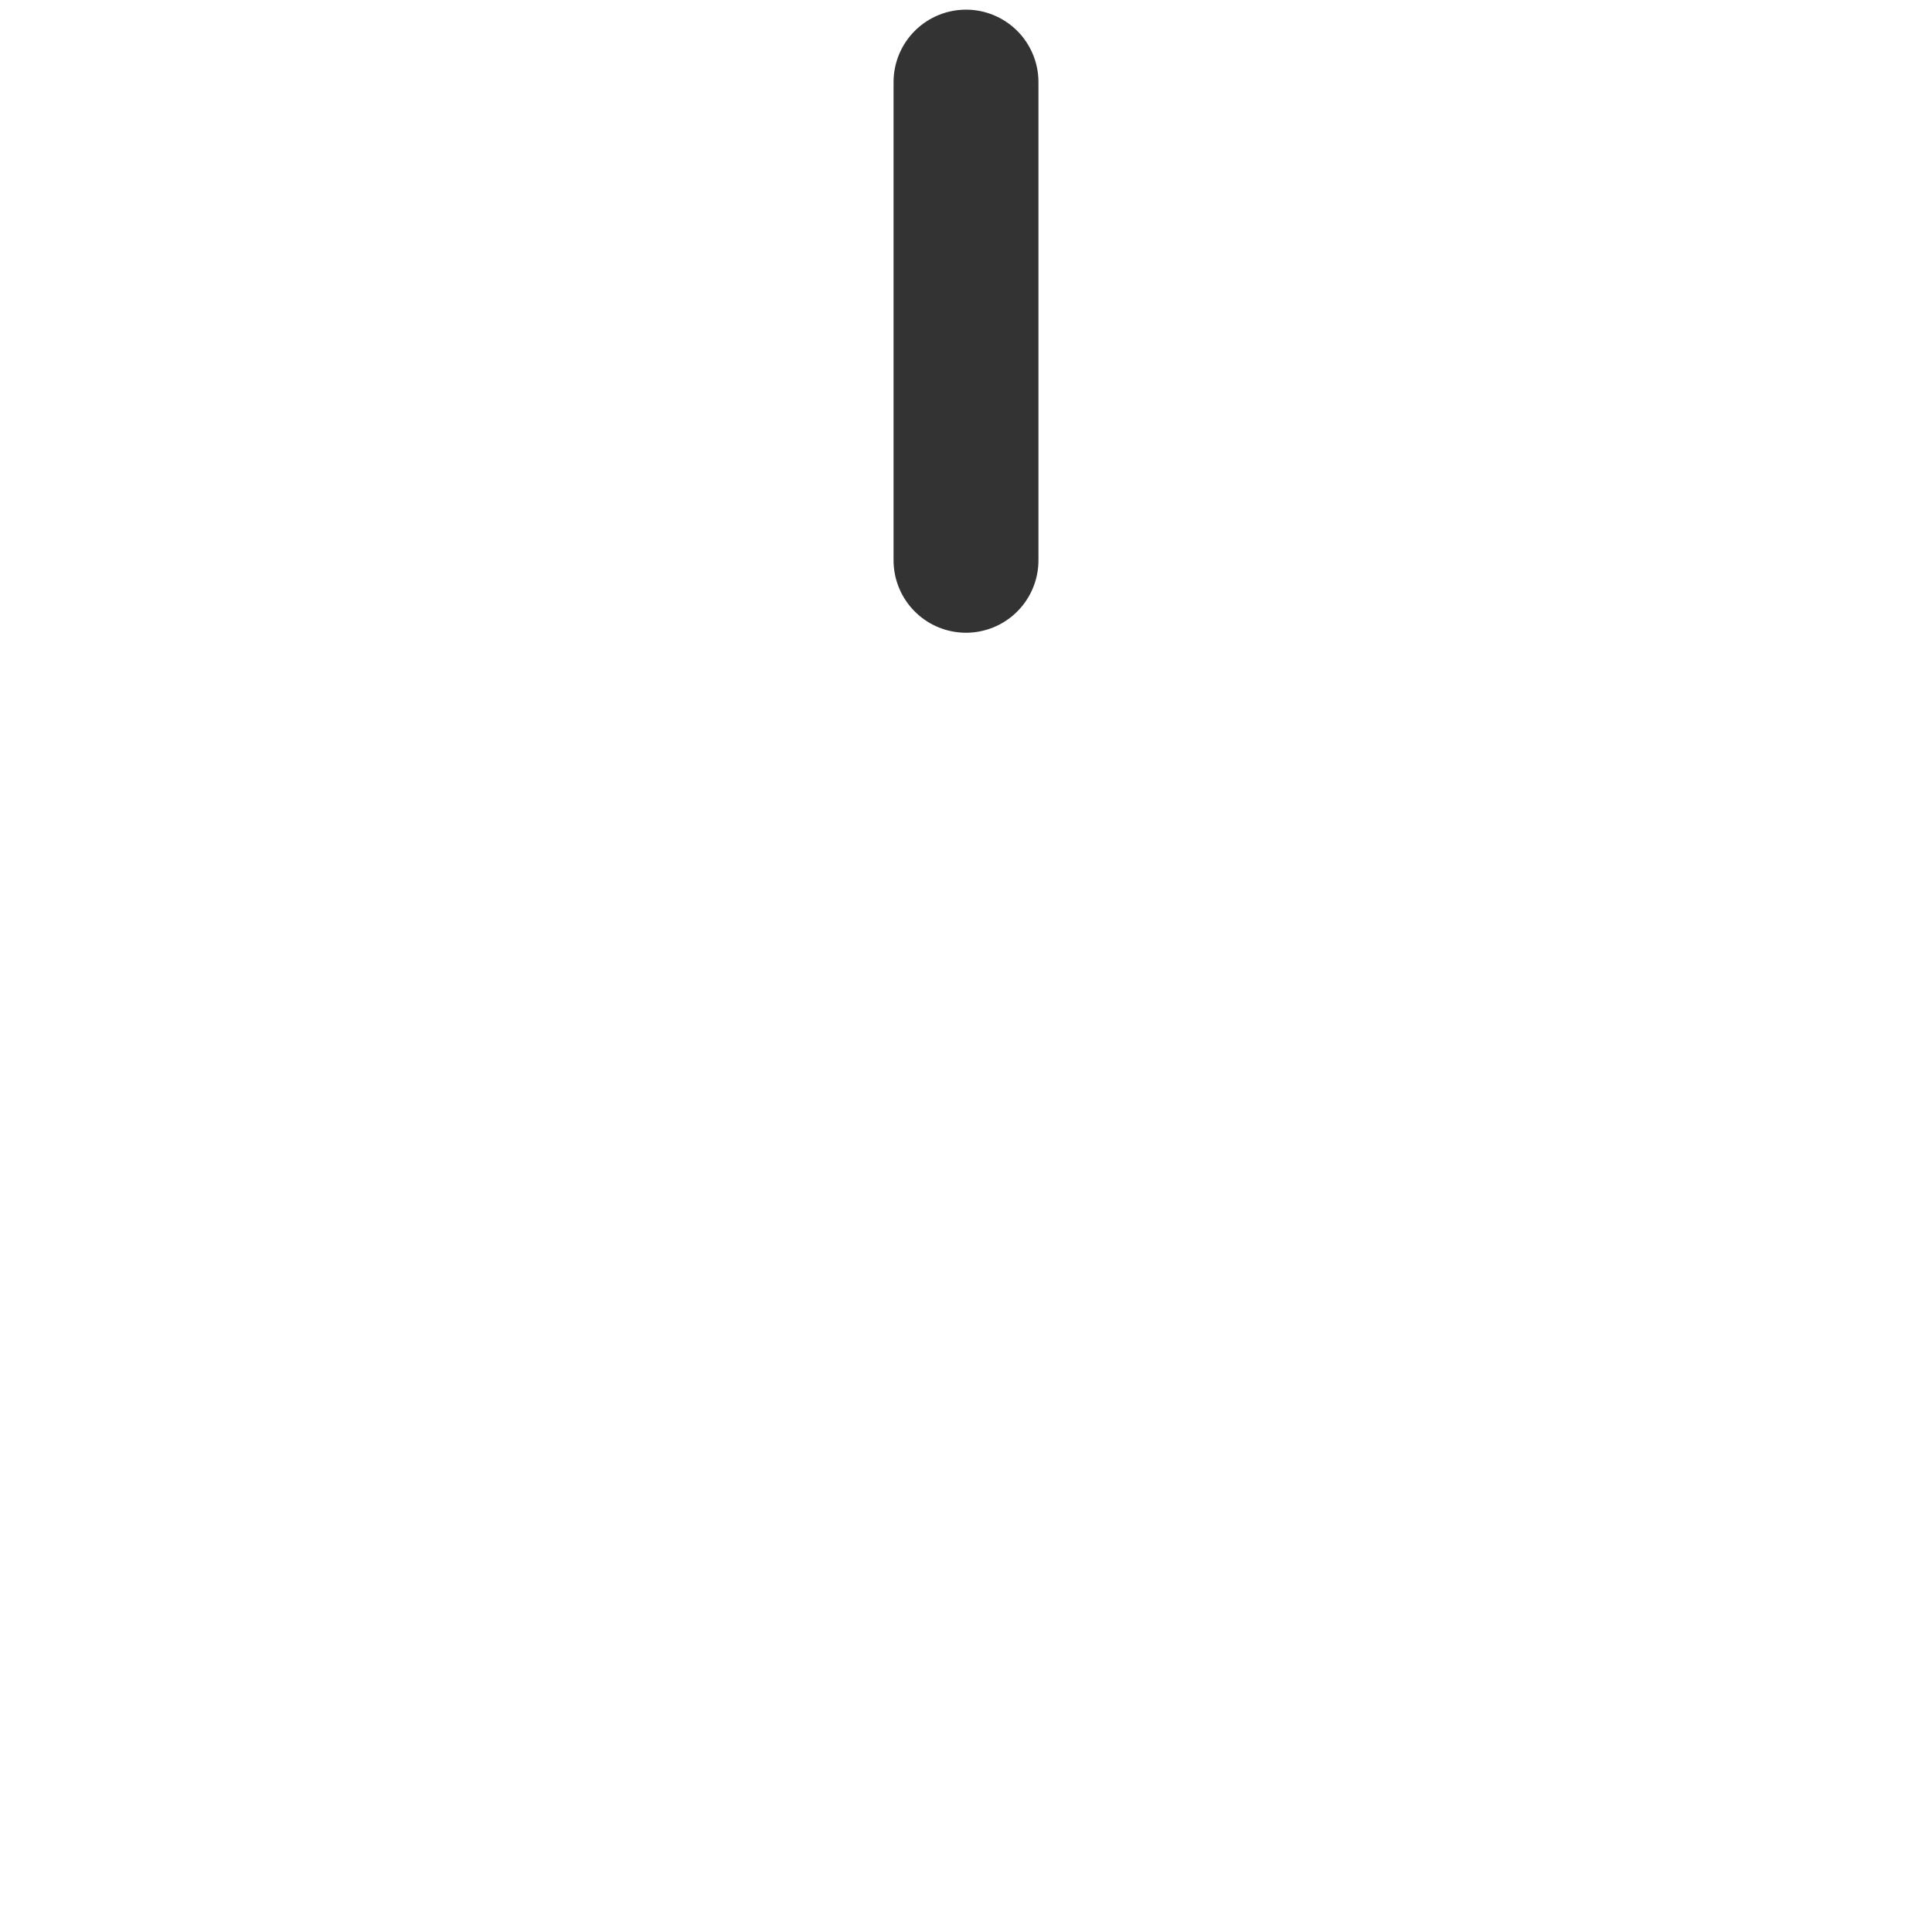
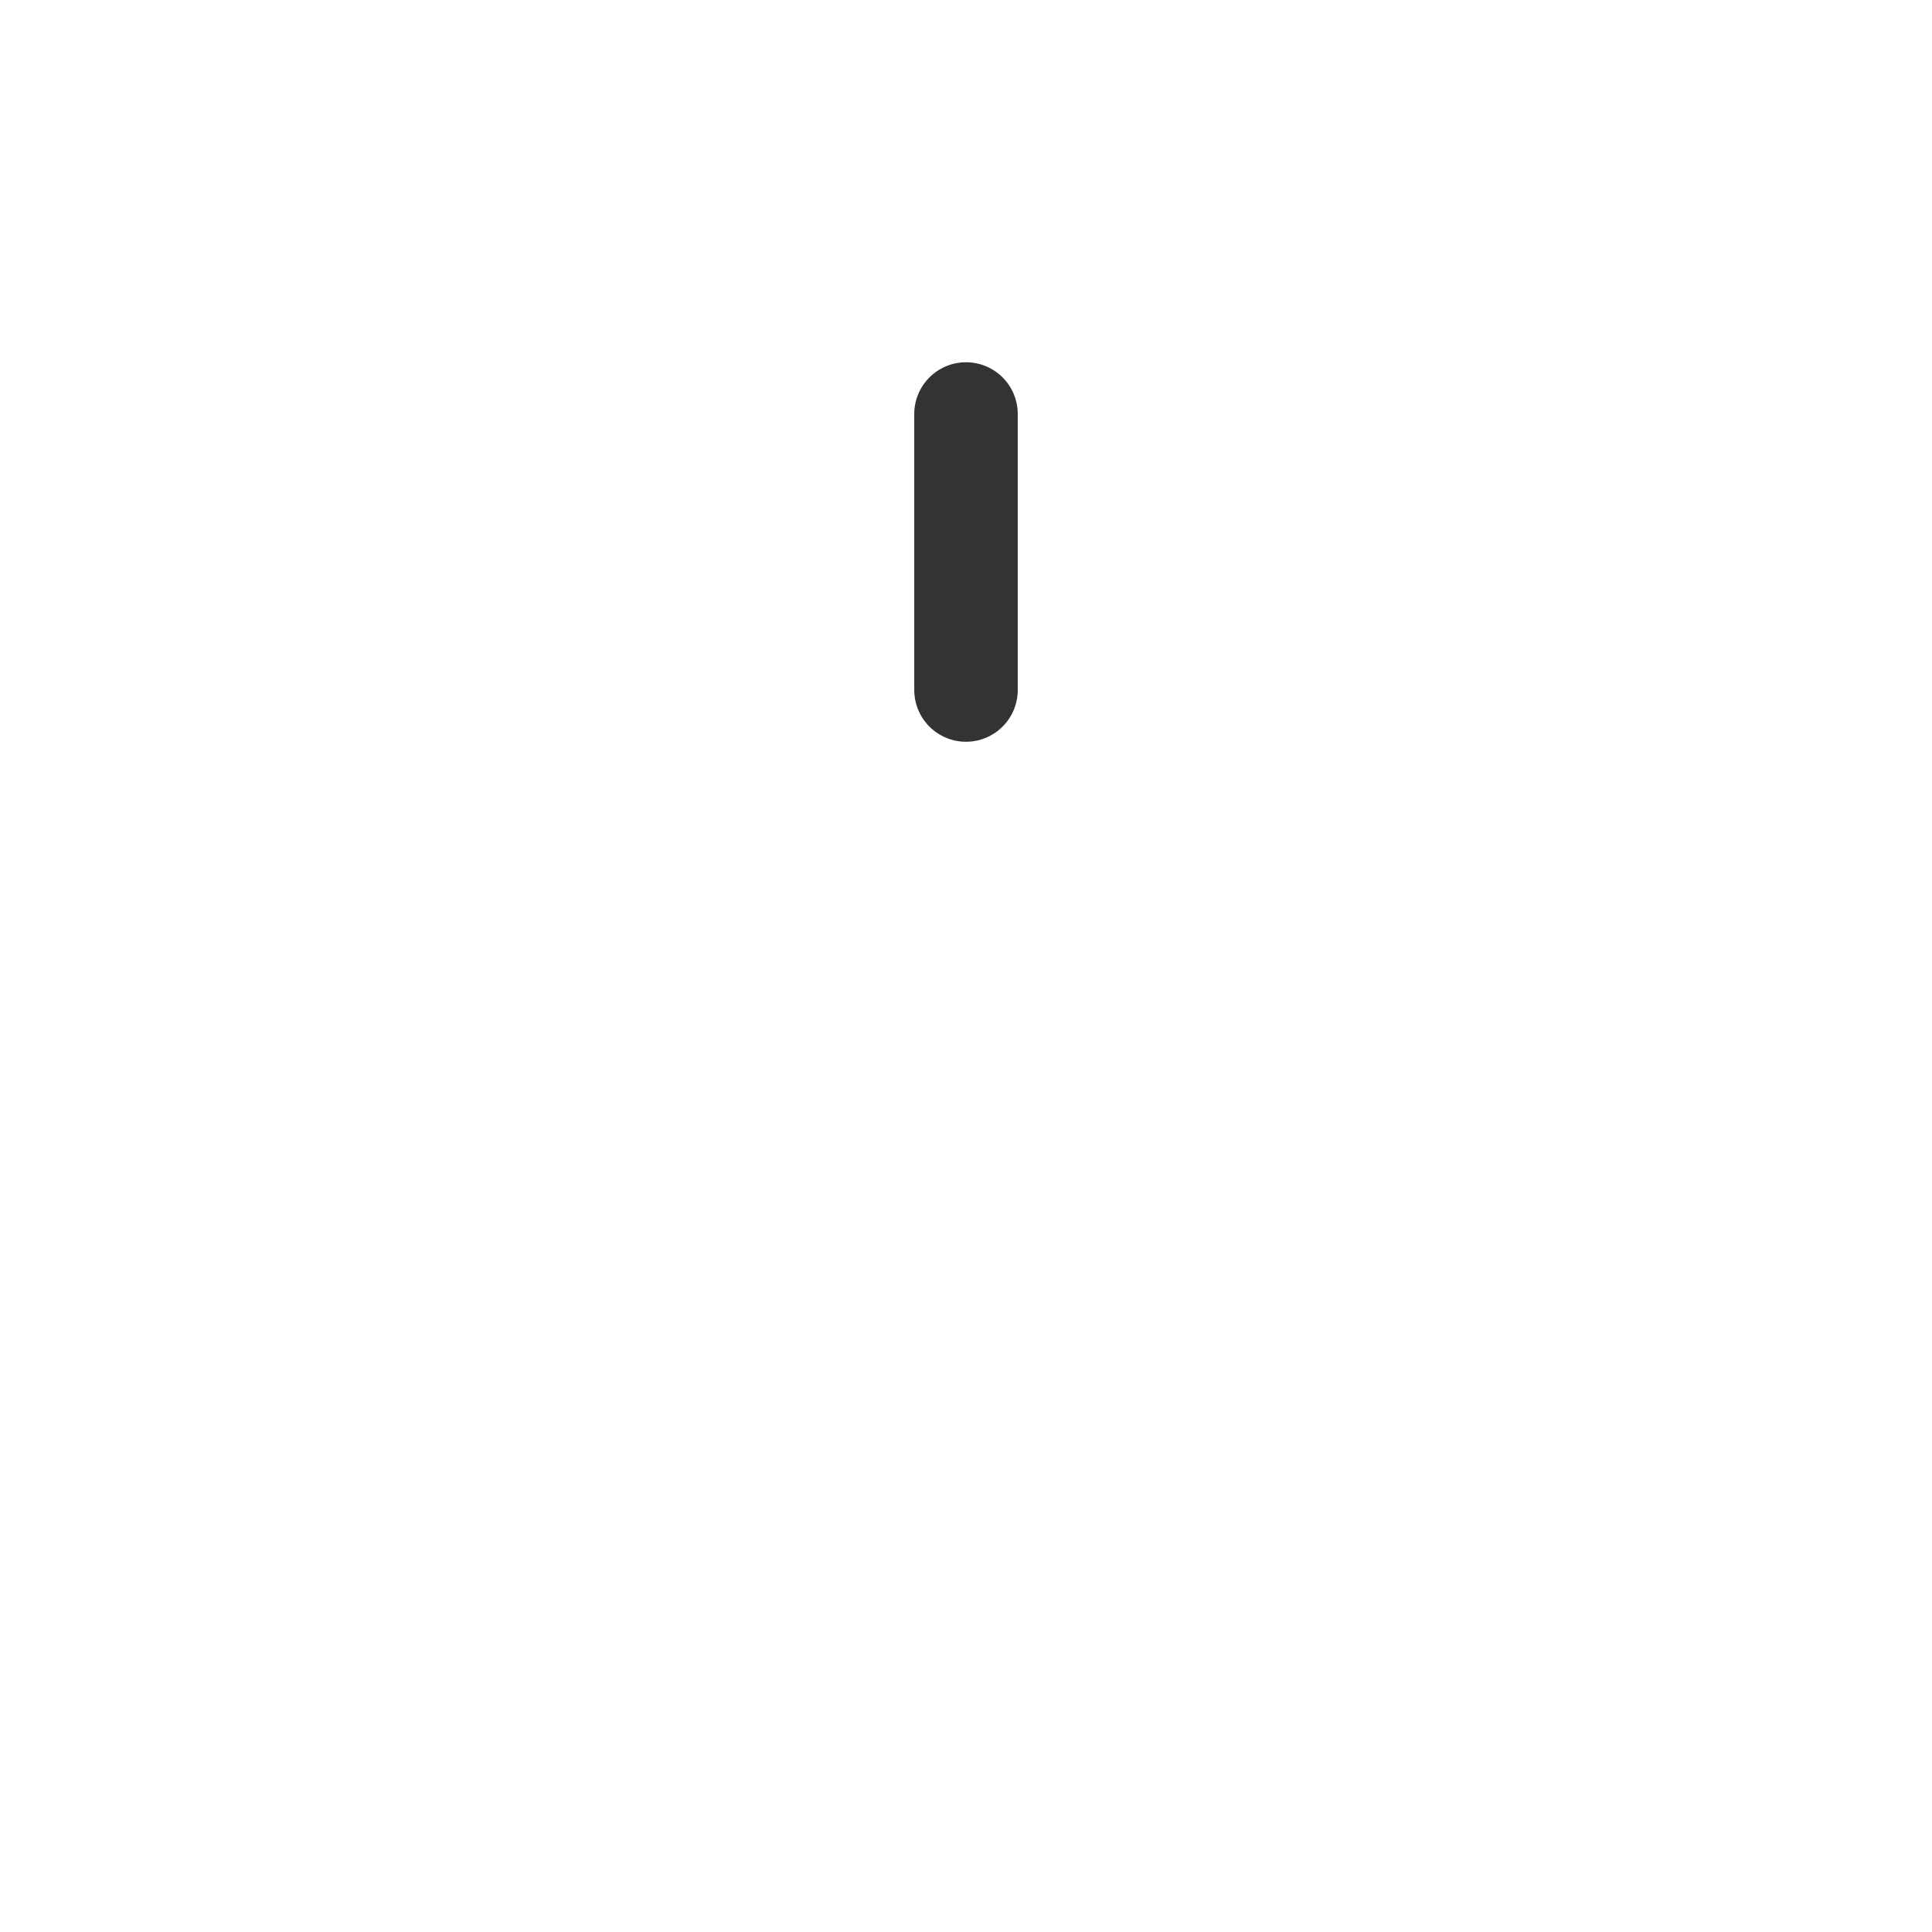
- <svg xmlns="http://www.w3.org/2000/svg" width="200" height="200">
+ <svg xmlns="http://www.w3.org/2000/svg" width="280" height="280">
  <g class="layer">
-     <line fill="none" id="svg_1" stroke="#333333" stroke-linecap="round" stroke-linejoin="null" stroke-width="15" x1="100" x2="100" y1="8.5" y2="58" />
+     <line y2="100" y1="60" x2="140" x1="140" stroke-width="15" stroke-linejoin="null" stroke-linecap="round" stroke="#333333" id="svg_1" fill="none" />
  </g>
</svg>
